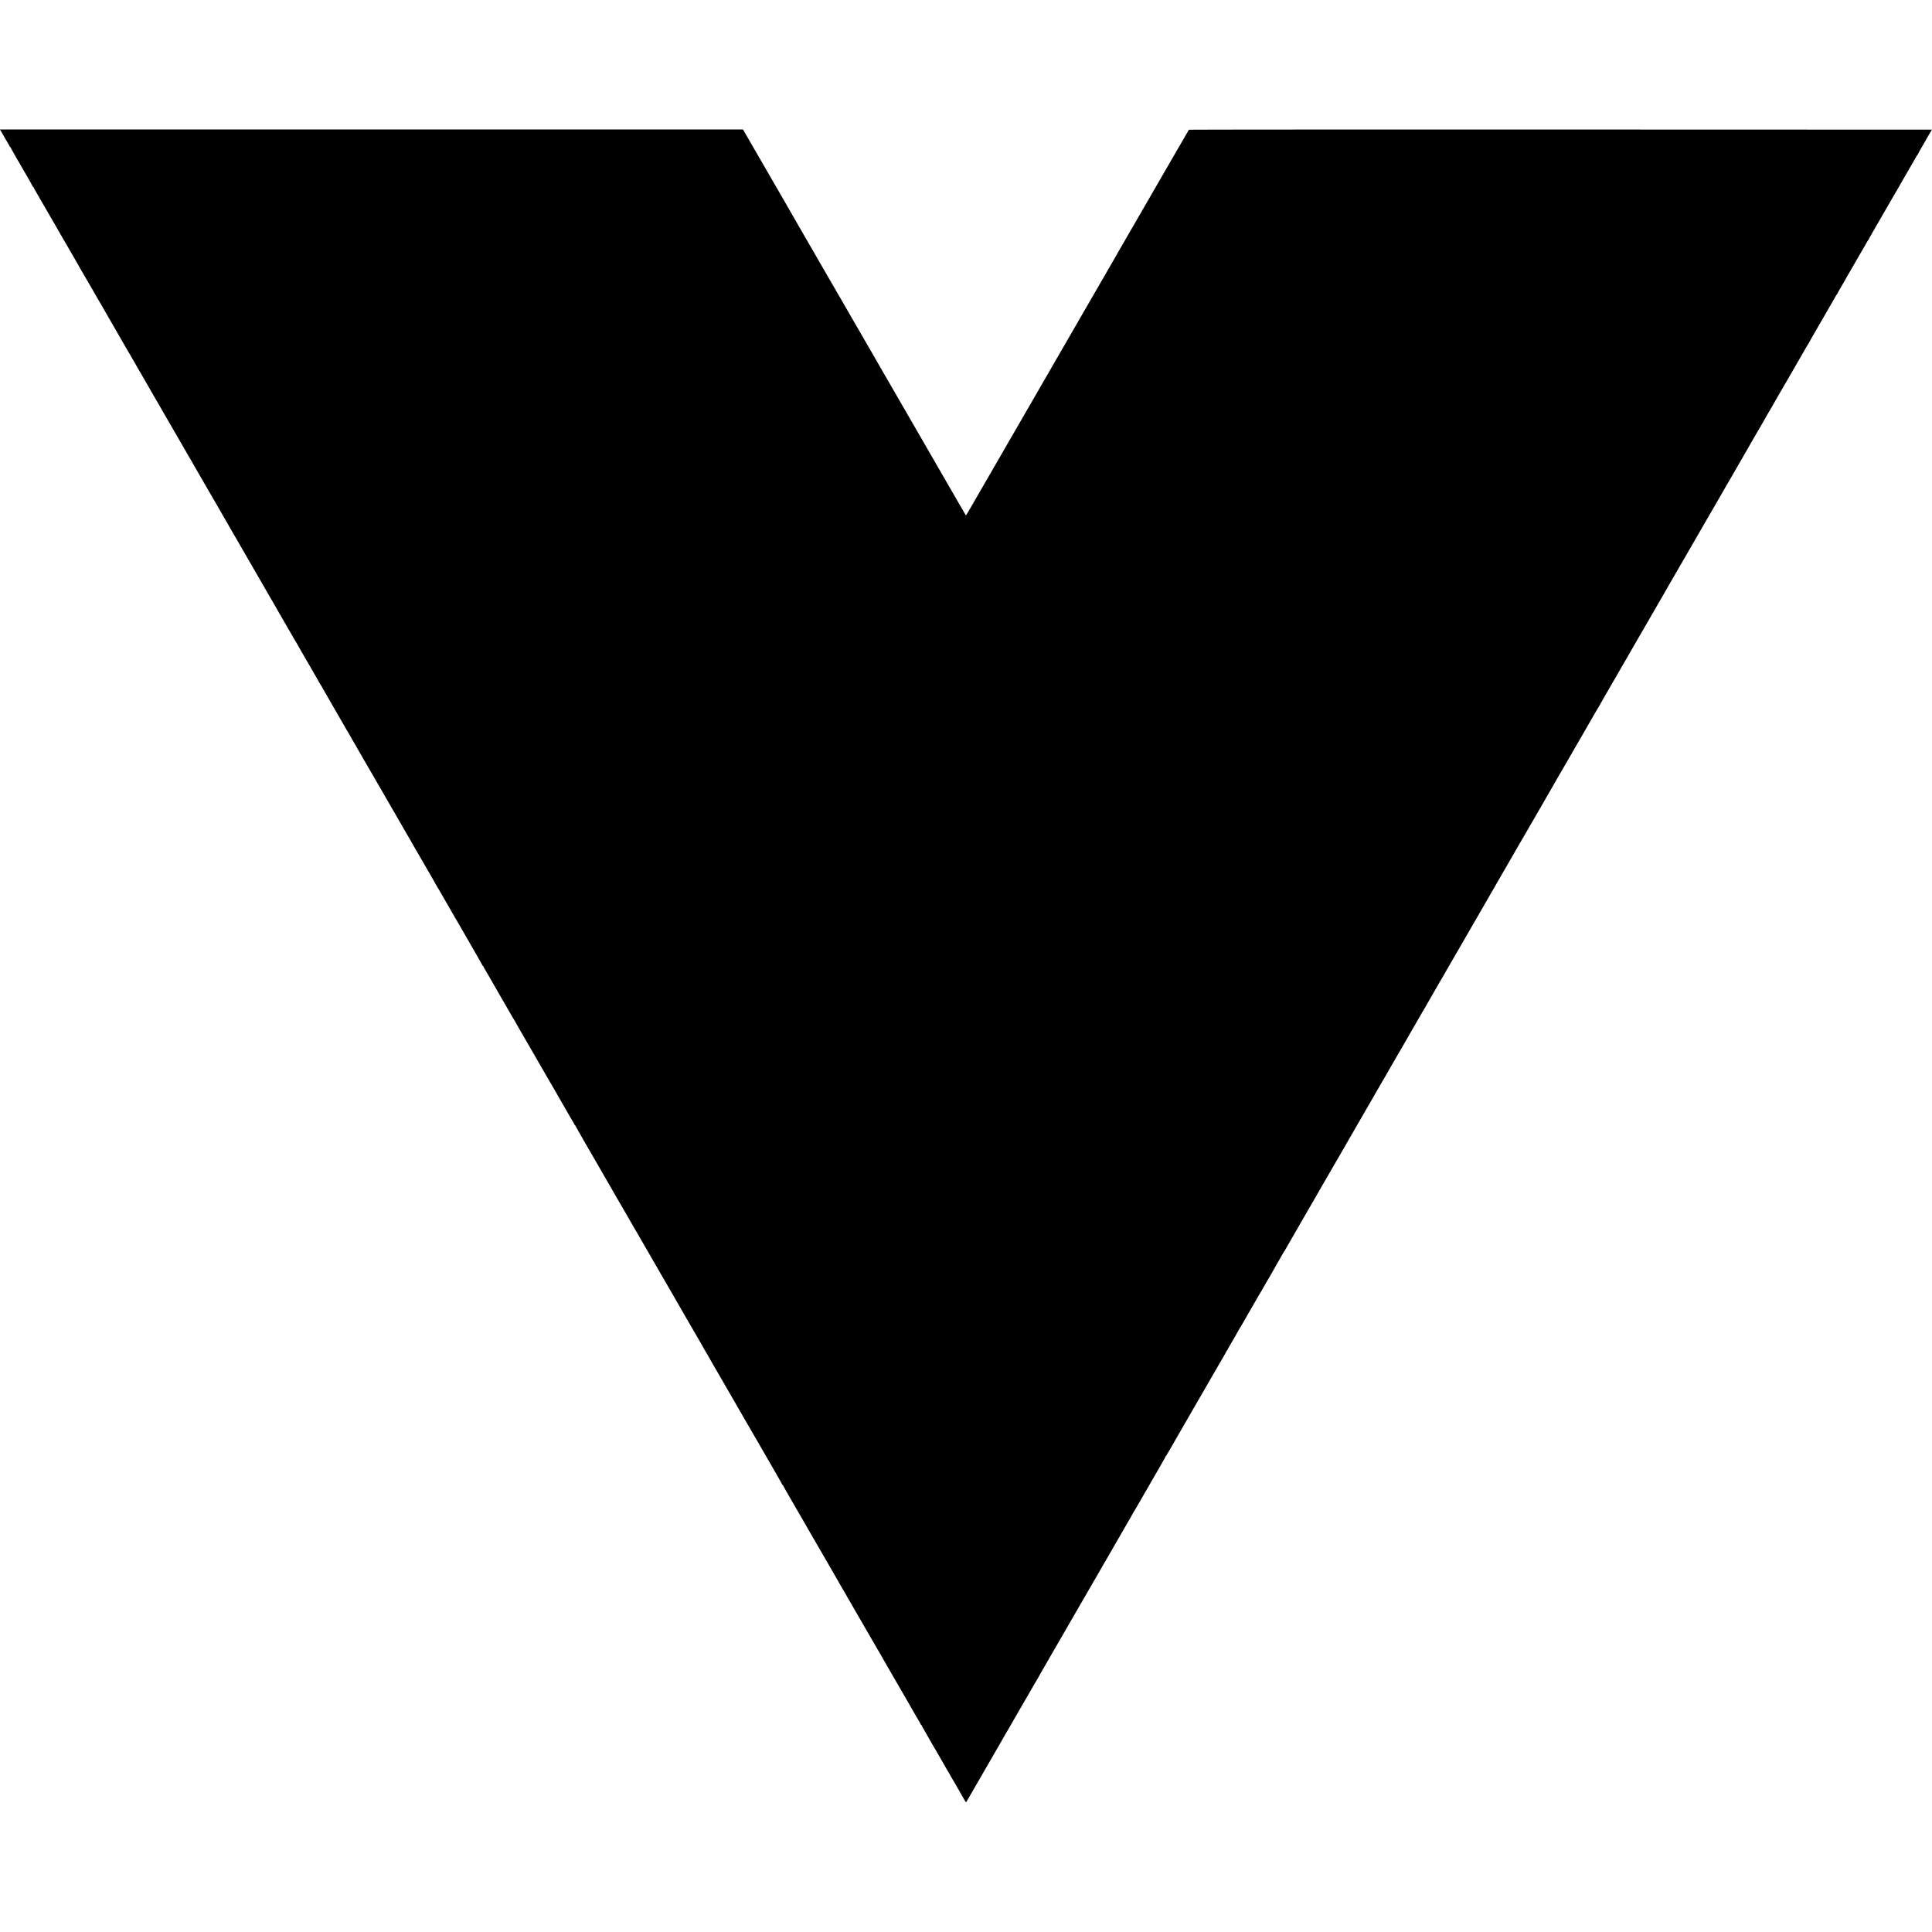
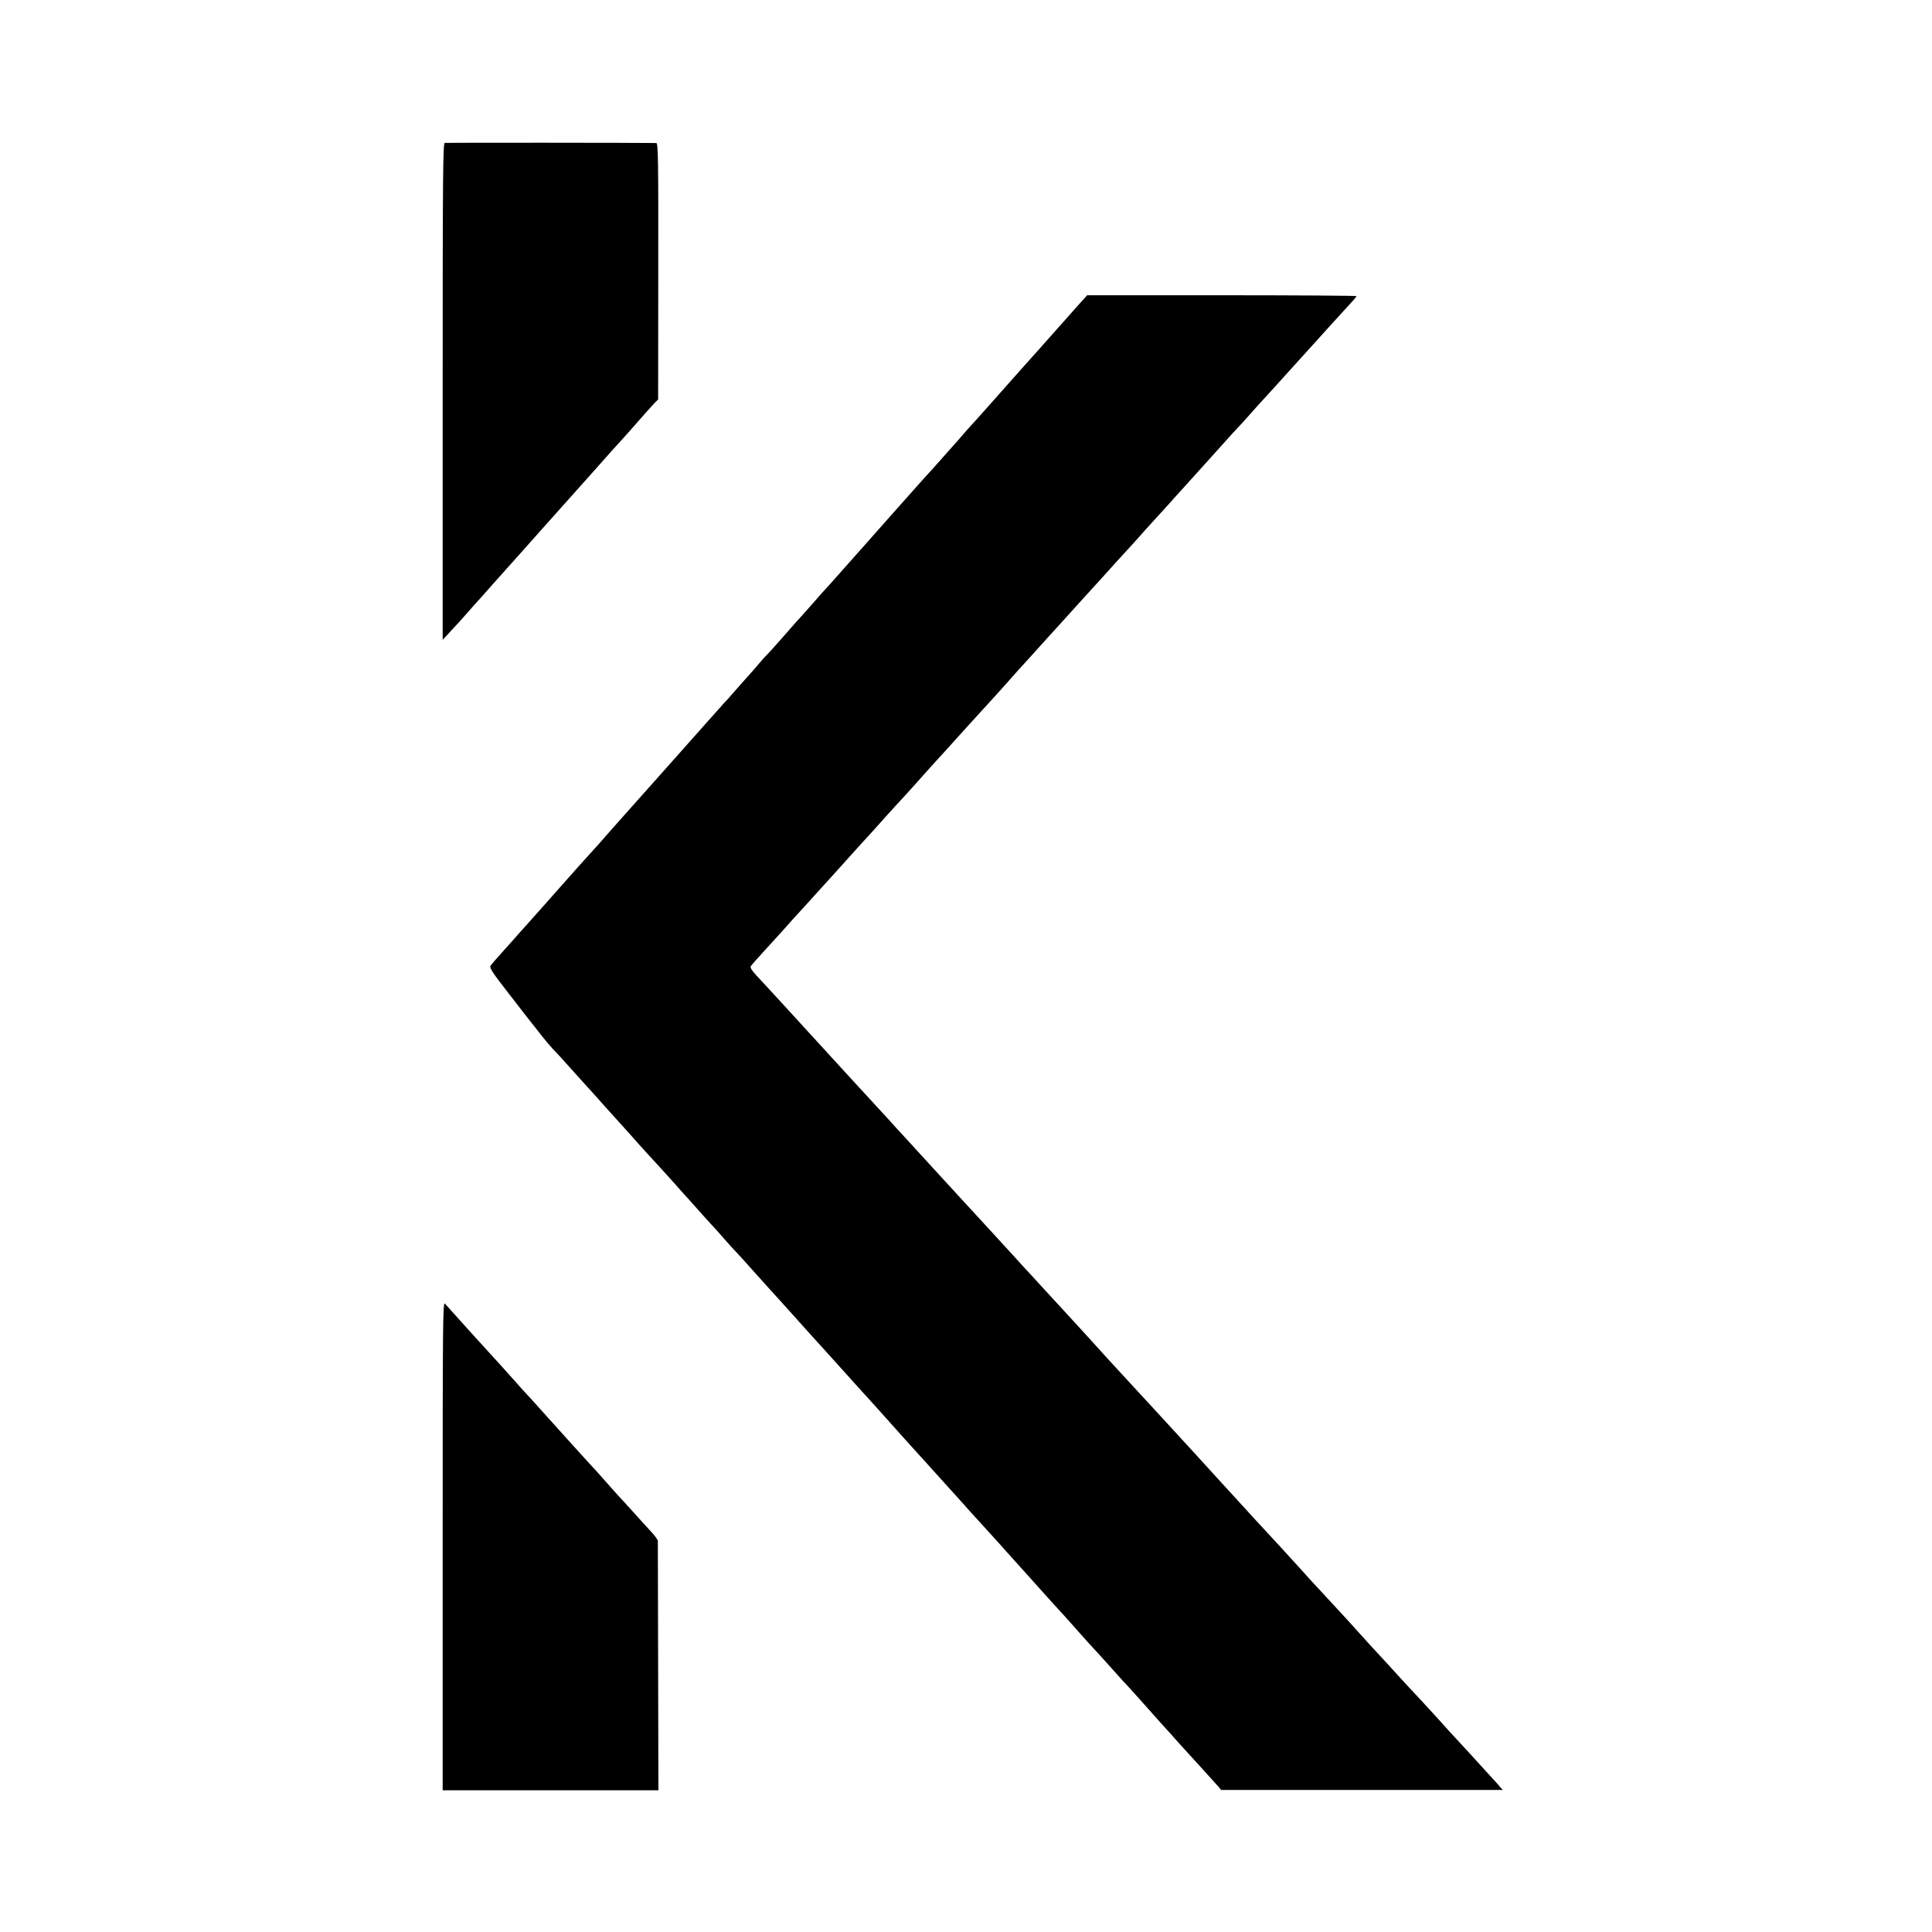
- <svg xmlns="http://www.w3.org/2000/svg" version="1.0" width="16pt" height="16pt" viewBox="0 0 16 16" preserveAspectRatio="xMidYMid meet">
-   <g transform="translate(0,16) scale(0.00032,-0.00032)" fill="#000000" stroke="none">
-     <path d="M18 46618 c45 -75 122 -207 122 -211 0 -2 25 -45 55 -95 30 -50 55 -96 55 -102 0 -5 5 -10 10 -10 6 0 10 -4 10 -9 0 -5 73 -135 161 -288 89 -153 173 -298 187 -323 14 -25 32 -57 41 -72 88 -149 187 -324 189 -335 2 -7 8 -13 13 -13 5 0 9 -4 9 -10 0 -5 46 -89 103 -187 175 -302 490 -846 507 -876 8 -16 20 -36 25 -45 28 -46 290 -498 339 -585 13 -23 74 -129 136 -236 61 -107 123 -215 137 -240 14 -25 29 -50 33 -56 5 -5 23 -37 40 -70 18 -33 38 -67 44 -75 11 -16 21 -33 63 -109 14 -25 29 -50 33 -56 4 -5 21 -35 38 -65 55 -100 261 -455 269 -465 4 -5 14 -21 20 -35 15 -29 41 -75 103 -180 24 -41 52 -88 60 -105 9 -16 57 -100 107 -185 112 -193 362 -626 380 -660 8 -14 23 -38 33 -55 11 -16 23 -37 27 -45 4 -8 26 -46 48 -85 23 -38 53 -90 67 -115 46 -81 64 -113 178 -310 62 -107 121 -210 132 -227 37 -67 56 -99 85 -148 16 -27 32 -57 36 -65 4 -8 15 -27 25 -42 9 -15 53 -89 96 -165 44 -76 177 -307 296 -513 120 -206 268 -463 330 -570 131 -227 117 -203 200 -348 36 -62 73 -125 82 -140 10 -15 21 -34 25 -42 4 -8 20 -37 36 -65 17 -27 38 -65 48 -82 49 -85 64 -111 87 -153 13 -25 28 -49 32 -55 4 -5 78 -134 165 -285 87 -151 166 -288 176 -305 10 -16 26 -43 35 -59 9 -17 125 -217 257 -445 132 -229 253 -441 270 -471 17 -30 45 -79 64 -108 18 -29 33 -54 33 -57 0 -2 20 -37 44 -77 24 -40 123 -212 221 -383 97 -170 190 -330 205 -355 16 -25 39 -65 53 -90 13 -25 81 -144 152 -265 70 -121 137 -238 150 -260 12 -22 37 -65 55 -95 18 -30 43 -73 55 -95 12 -22 48 -85 80 -140 77 -132 163 -280 190 -330 13 -22 71 -123 130 -225 59 -102 116 -199 126 -217 10 -17 29 -50 43 -72 15 -22 26 -43 26 -45 0 -2 27 -50 60 -106 33 -56 60 -103 60 -105 0 -2 55 -98 90 -155 8 -14 182 -316 239 -414 13 -22 45 -79 72 -124 27 -46 49 -86 49 -89 0 -2 14 -24 30 -48 16 -24 30 -46 30 -49 0 -5 74 -135 100 -176 5 -8 24 -42 43 -75 50 -88 58 -101 262 -455 104 -179 199 -345 213 -370 14 -25 28 -49 32 -55 4 -5 17 -26 28 -45 10 -19 62 -109 114 -200 114 -197 133 -230 170 -295 16 -27 33 -57 38 -65 17 -28 96 -165 103 -180 4 -8 16 -28 26 -45 10 -16 77 -131 148 -255 72 -124 181 -313 243 -420 62 -107 121 -209 131 -227 35 -62 323 -560 392 -678 38 -66 83 -145 100 -175 16 -30 33 -59 37 -65 4 -5 17 -27 29 -47 34 -61 56 -100 90 -156 17 -29 31 -55 31 -57 0 -2 17 -32 39 -67 21 -35 134 -229 251 -433 117 -203 235 -407 261 -451 27 -45 49 -85 49 -88 0 -4 8 -19 19 -34 15 -21 200 -341 309 -533 10 -19 33 -58 51 -87 17 -29 31 -54 31 -56 0 -2 25 -44 55 -94 30 -50 55 -95 55 -98 0 -4 6 -15 14 -23 7 -9 27 -41 43 -71 17 -30 170 -297 342 -594 171 -296 311 -542 311 -547 0 -5 5 -9 10 -9 6 0 10 -4 10 -10 0 -5 22 -47 49 -92 27 -46 58 -99 68 -118 24 -43 81 -140 93 -160 5 -8 66 -114 135 -235 69 -121 130 -227 135 -235 12 -21 259 -447 283 -490 10 -19 28 -47 38 -62 11 -14 19 -29 19 -32 0 -3 37 -69 83 -148 99 -170 305 -526 337 -583 13 -22 31 -53 41 -70 11 -16 22 -37 26 -45 7 -14 82 -146 103 -180 14 -24 181 -311 205 -355 13 -22 46 -80 75 -130 29 -49 64 -110 78 -135 14 -25 51 -88 82 -140 31 -52 59 -102 63 -110 4 -8 18 -33 31 -55 205 -353 284 -489 309 -535 17 -30 45 -78 62 -106 18 -28 36 -60 39 -72 4 -12 12 -22 17 -22 5 0 9 -4 9 -10 0 -5 109 -197 241 -427 133 -230 250 -431 259 -448 51 -90 222 -385 280 -485 37 -63 78 -135 92 -160 14 -25 67 -117 118 -205 51 -88 101 -175 111 -193 34 -58 55 -95 149 -257 51 -88 101 -173 110 -190 9 -16 76 -131 147 -255 72 -124 140 -241 151 -260 61 -108 281 -489 355 -615 38 -66 77 -133 87 -150 35 -63 91 -161 100 -175 14 -23 99 -169 128 -220 54 -97 135 -235 142 -245 4 -5 20 -32 35 -60 26 -48 238 -416 276 -480 10 -16 26 -46 37 -65 30 -53 382 -661 403 -695 10 -16 22 -37 26 -45 4 -8 26 -48 50 -88 24 -41 43 -75 43 -77 0 -2 22 -40 50 -85 27 -45 50 -84 50 -86 0 -3 38 -69 83 -147 84 -142 302 -520 340 -587 10 -19 34 -60 52 -90 18 -30 44 -75 57 -100 14 -25 45 -79 70 -120 25 -41 56 -96 70 -121 14 -25 77 -133 138 -240 62 -107 122 -210 132 -229 25 -43 310 -535 337 -581 11 -19 26 -45 34 -59 17 -32 238 -414 266 -460 11 -19 24 -41 28 -49 3 -7 75 -133 160 -278 84 -146 153 -269 153 -274 0 -5 5 -9 10 -9 6 0 10 -4 10 -10 0 -5 82 -150 181 -322 182 -314 201 -346 240 -415 12 -21 80 -139 152 -263 71 -124 141 -245 155 -270 14 -25 28 -49 32 -55 6 -8 145 -248 220 -380 37 -66 209 -362 229 -395 11 -19 24 -42 28 -49 4 -8 67 -118 140 -243 73 -125 133 -230 133 -233 0 -2 15 -28 33 -57 19 -29 47 -78 64 -108 17 -30 53 -93 79 -139 53 -90 82 -141 157 -272 82 -142 115 -199 381 -659 142 -245 268 -463 281 -485 12 -22 71 -125 132 -230 60 -104 172 -298 248 -430 76 -132 146 -253 156 -270 11 -16 22 -36 26 -44 3 -8 30 -54 60 -103 29 -49 53 -91 53 -93 0 -3 18 -34 40 -70 22 -36 40 -67 40 -69 0 -2 37 -66 81 -142 45 -77 98 -168 119 -204 20 -36 47 -81 58 -100 12 -19 27 -47 33 -62 6 -16 15 -28 20 -28 5 0 9 -4 9 -9 0 -6 63 -118 140 -251 77 -133 140 -243 140 -245 0 -2 18 -33 41 -70 22 -37 49 -83 60 -101 10 -19 29 -51 40 -71 25 -45 109 -189 126 -218 7 -11 17 -29 22 -40 6 -11 22 -38 35 -60 14 -22 37 -62 52 -90 14 -27 35 -62 45 -77 11 -14 19 -29 19 -32 0 -3 18 -35 40 -71 22 -36 40 -67 40 -69 0 -2 19 -35 42 -72 23 -38 55 -94 72 -124 26 -47 139 -244 171 -298 6 -9 21 -36 34 -60 28 -48 37 -51 51 -19 6 12 19 36 29 52 10 17 27 46 38 65 11 19 104 181 208 360 103 179 199 345 213 370 14 25 42 74 64 109 21 34 38 65 38 67 0 2 18 33 40 69 22 36 40 67 40 69 0 3 177 310 199 346 16 26 136 234 140 244 2 5 25 44 52 88 27 44 49 81 49 84 0 2 18 34 40 70 22 36 40 67 40 69 0 2 20 36 43 77 35 58 169 289 297 513 9 17 50 86 90 155 40 69 86 150 103 180 16 30 35 62 41 70 6 8 16 24 22 35 35 64 72 129 167 293 59 100 116 199 127 220 11 20 30 53 41 72 43 72 1070 1850 1121 1940 14 25 65 113 113 195 48 83 96 166 107 185 10 19 28 50 38 68 11 18 73 124 137 235 64 111 175 303 246 427 71 124 173 299 225 390 52 91 116 202 143 248 27 45 49 85 49 89 0 4 6 14 14 22 7 9 28 43 46 76 26 47 251 436 378 655 11 19 29 51 40 70 11 19 101 176 201 348 99 172 181 317 181 323 0 5 5 9 10 9 6 0 10 5 10 11 0 6 8 23 18 37 11 15 32 52 49 82 16 30 130 228 253 440 122 212 234 405 248 430 13 25 39 70 57 100 39 65 69 117 130 225 25 44 50 87 55 95 12 19 78 134 220 380 61 107 129 224 150 260 161 277 222 382 246 425 15 28 47 83 71 123 24 41 43 78 43 83 0 5 4 9 8 9 4 0 13 12 19 28 7 15 23 45 36 67 66 110 277 478 277 483 0 3 6 13 14 21 7 9 27 41 43 71 17 30 45 80 63 110 34 57 375 649 394 685 6 11 16 27 22 35 6 8 26 42 44 75 18 33 41 74 51 90 10 17 24 41 32 55 54 97 72 128 88 152 11 14 19 28 19 30 0 3 79 141 175 308 96 167 175 305 175 308 0 3 6 13 14 21 7 9 26 39 41 66 33 60 276 483 338 587 24 40 46 80 50 88 4 8 13 24 20 35 14 23 95 163 125 215 11 19 52 91 92 160 40 69 80 139 90 155 9 17 103 179 207 360 105 182 200 346 211 365 103 181 463 802 489 845 7 11 15 27 19 35 4 8 29 51 55 95 64 110 828 1433 848 1470 9 17 24 41 33 55 9 14 29 48 45 77 15 28 52 93 82 145 30 51 62 107 71 123 17 30 231 398 400 690 51 88 103 179 115 202 12 23 26 48 32 55 6 7 24 38 40 68 17 30 61 107 98 170 37 63 84 144 103 180 19 36 41 72 48 81 8 8 14 18 14 21 0 4 27 51 59 106 32 55 72 124 89 154 16 29 71 125 122 213 51 88 104 180 118 205 13 25 28 50 32 55 4 6 17 26 28 45 11 19 45 80 77 135 31 55 66 116 77 135 11 19 88 152 171 295 401 694 620 1072 650 1125 11 19 87 152 170 295 83 143 158 273 166 288 9 16 21 36 26 45 6 9 31 52 55 96 25 43 54 94 66 115 11 20 95 164 186 321 91 157 173 299 182 315 9 17 26 46 37 65 12 19 66 114 121 210 56 96 108 186 117 200 8 14 24 40 34 59 24 45 383 664 412 713 5 9 17 29 26 45 15 28 120 210 241 419 36 61 68 117 72 125 4 8 12 23 19 34 35 57 245 420 262 453 11 20 35 61 53 90 17 29 32 54 32 56 0 3 28 51 62 108 33 57 70 119 80 138 10 19 23 42 28 50 5 8 32 53 59 100 27 47 149 258 271 470 122 212 234 405 248 430 30 53 62 108 80 135 6 11 15 27 19 35 4 8 85 150 181 315 96 165 187 323 202 350 31 56 116 202 130 225 5 8 25 42 43 75 19 33 92 159 162 280 149 257 157 271 202 350 19 33 38 67 43 75 9 14 228 392 275 475 12 22 55 96 95 165 40 69 80 139 90 155 24 42 202 350 221 383 9 15 27 47 41 72 14 25 75 131 136 236 61 106 121 210 134 232 99 172 271 470 279 482 5 8 23 40 40 70 18 30 81 141 142 245 60 105 121 210 135 235 14 25 71 124 127 220 56 96 143 247 194 335 51 88 96 167 102 175 14 24 180 311 204 355 23 43 340 590 356 615 5 8 50 87 101 175 171 301 517 898 582 1008 25 43 46 81 46 83 0 2 12 23 27 47 14 23 40 67 56 97 16 30 35 62 42 70 7 8 15 22 18 30 4 8 20 38 37 65 16 28 33 57 37 65 6 12 111 196 143 250 5 8 55 95 112 193 57 98 113 195 126 215 12 20 27 46 32 57 6 11 14 27 20 35 5 8 76 130 156 270 80 140 165 287 187 325 23 39 52 90 66 115 13 25 30 52 37 61 8 8 14 18 14 21 0 4 41 77 92 165 50 87 175 302 276 478 101 176 208 360 236 408 28 49 67 117 86 152 19 35 41 70 48 77 6 6 12 15 12 19 0 7 124 224 167 291 12 21 23 40 23 42 0 2 21 40 46 83 26 43 55 92 64 109 54 95 327 568 354 614 19 30 45 75 59 100 71 128 82 145 89 148 4 2 8 8 8 13 0 5 42 82 94 172 311 538 496 858 518 897 14 25 40 70 58 100 18 30 42 71 53 90 10 19 79 139 152 265 73 127 142 246 153 265 10 19 43 76 72 125 29 50 63 108 75 130 65 116 80 140 87 143 4 2 8 8 8 12 0 8 114 212 140 250 6 8 14 24 20 35 5 11 54 97 108 190 l100 170 -9611 3 c-5286 1 -9614 -1 -9618 -5 -5 -6 -419 -719 -619 -1068 -89 -155 -267 -463 -323 -560 -38 -66 -81 -140 -95 -165 -31 -56 -263 -457 -526 -910 -110 -190 -224 -388 -254 -440 -29 -52 -61 -109 -71 -125 -23 -39 -243 -420 -268 -465 -11 -19 -204 -352 -428 -740 -224 -388 -477 -826 -563 -975 -85 -148 -185 -322 -222 -385 -37 -63 -120 -207 -185 -320 -65 -113 -177 -306 -248 -430 -72 -124 -172 -297 -222 -385 -51 -88 -142 -245 -202 -350 -131 -226 -247 -427 -408 -705 -65 -113 -249 -432 -410 -710 -160 -278 -388 -673 -506 -877 -118 -205 -216 -373 -219 -373 -3 0 -52 82 -109 183 -58 100 -144 250 -192 332 -95 164 -402 696 -647 1120 -85 149 -228 396 -317 550 -212 365 -982 1700 -1008 1745 -10 19 -43 76 -72 125 -29 50 -64 110 -77 135 -14 25 -63 110 -110 190 -47 80 -96 165 -110 190 -14 25 -99 171 -188 325 -89 154 -174 300 -188 325 -13 25 -64 113 -112 195 -48 83 -140 242 -205 355 -65 113 -183 317 -263 454 -79 137 -152 264 -163 282 -50 89 -335 583 -354 614 -12 19 -34 58 -50 85 -15 28 -129 226 -253 440 -124 215 -235 408 -247 430 -12 22 -69 121 -127 220 -58 99 -226 389 -373 645 -148 256 -324 561 -392 678 -67 117 -134 232 -147 255 -13 23 -33 59 -46 80 l-22 37 -9615 0 -9615 0 20 -32z" />
+ <svg xmlns="http://www.w3.org/2000/svg" version="1.0" width="1363pt" height="1363pt" viewBox="0 0 1363 1363" preserveAspectRatio="xMidYMid meet">
+   <g transform="translate(0,1363) scale(0.1,-0.1)" fill="#000000" stroke="none">
+     <path d="M3138 12622 c-13 -3 -15 -198 -15 -1754 l0 -1752 61 66 c34 36 86 93 116 128 30 35 60 68 66 74 5 6 32 36 59 66 26 30 80 91 120 135 73 81 225 252 280 314 17 19 51 57 76 85 52 58 210 235 308 345 69 79 146 164 171 191 8 9 33 36 55 61 118 135 162 184 184 207 l24 24 1 904 c1 797 -1 904 -14 905 -68 2 -1480 3 -1492 1z" />
+     <path d="M7602 11472 c-37 -41 -75 -84 -85 -96 -10 -12 -33 -37 -50 -56 -18 -20 -63 -71 -102 -115 -38 -44 -77 -86 -85 -95 -15 -17 -47 -52 -280 -315 -73 -82 -142 -160 -154 -172 -11 -12 -39 -43 -61 -69 -22 -26 -49 -57 -60 -68 -11 -12 -49 -55 -85 -96 -36 -41 -70 -79 -76 -85 -6 -5 -121 -134 -255 -285 -229 -259 -290 -327 -314 -354 -5 -6 -44 -49 -85 -96 -41 -47 -82 -92 -90 -100 -8 -8 -46 -51 -84 -95 -39 -44 -75 -84 -80 -90 -6 -5 -60 -66 -120 -135 -60 -69 -119 -134 -131 -145 -11 -11 -33 -36 -49 -55 -16 -19 -49 -58 -75 -86 -25 -28 -71 -79 -101 -114 -30 -35 -62 -71 -71 -79 -8 -9 -179 -200 -379 -426 -201 -225 -369 -415 -375 -421 -5 -6 -33 -37 -62 -70 -52 -60 -80 -92 -137 -154 -18 -19 -108 -120 -201 -225 -92 -104 -200 -226 -239 -269 -39 -43 -79 -88 -89 -100 -10 -12 -48 -54 -85 -95 -37 -41 -73 -82 -80 -92 -11 -16 4 -40 133 -206 80 -103 151 -195 158 -203 7 -8 35 -44 63 -80 28 -36 66 -81 85 -101 19 -19 66 -70 104 -113 39 -44 84 -93 100 -111 17 -18 55 -61 87 -96 31 -35 67 -75 80 -90 39 -42 165 -183 185 -205 25 -30 160 -178 204 -225 19 -21 62 -68 95 -105 32 -37 70 -79 84 -94 14 -15 52 -58 85 -95 33 -38 74 -82 90 -100 17 -17 57 -62 90 -100 33 -38 71 -80 85 -94 14 -14 82 -89 150 -166 69 -76 132 -146 140 -155 21 -23 154 -170 180 -200 12 -14 40 -45 63 -70 23 -25 80 -88 127 -140 47 -52 87 -97 90 -100 3 -3 43 -48 90 -100 47 -52 104 -115 127 -140 23 -25 50 -55 61 -68 26 -29 140 -157 172 -192 26 -28 39 -43 180 -199 47 -52 92 -102 100 -111 32 -35 99 -109 180 -200 47 -52 106 -117 132 -145 25 -27 56 -61 68 -75 18 -21 84 -94 185 -206 11 -12 49 -55 85 -95 72 -81 155 -172 185 -204 11 -12 51 -57 90 -101 89 -100 81 -92 140 -155 28 -30 86 -95 130 -144 44 -50 85 -94 91 -100 6 -5 66 -73 135 -150 68 -77 133 -149 144 -161 11 -11 35 -38 54 -60 19 -21 57 -64 85 -94 62 -67 197 -217 223 -246 l18 -22 994 0 993 0 -19 21 c-10 12 -20 24 -23 27 -3 3 -50 55 -105 115 -55 61 -123 135 -151 165 -28 30 -62 67 -76 82 -13 14 -53 59 -88 98 -69 76 -137 149 -199 215 -20 22 -89 96 -151 165 -63 69 -117 127 -120 130 -3 3 -45 50 -95 105 -49 55 -99 109 -110 121 -54 58 -207 224 -223 241 -14 17 -95 105 -207 228 -16 17 -70 76 -122 132 -52 56 -102 110 -111 121 -16 18 -156 171 -217 237 -16 18 -66 72 -110 121 -44 48 -93 102 -110 120 -16 18 -66 72 -110 120 -44 48 -85 92 -90 98 -6 6 -65 70 -130 141 -66 72 -124 135 -130 141 -19 20 -180 196 -195 214 -8 9 -60 66 -115 126 -188 204 -220 239 -260 283 -22 24 -51 56 -65 71 -14 14 -68 73 -120 131 -52 57 -97 106 -100 109 -3 3 -52 57 -110 120 -58 63 -130 142 -161 175 -31 33 -111 121 -179 195 -68 74 -164 179 -214 234 -50 54 -98 106 -106 116 -8 9 -58 64 -110 120 -119 129 -136 147 -185 201 -22 24 -89 98 -150 164 -136 148 -114 124 -215 235 -47 51 -90 98 -95 104 -6 6 -42 45 -79 86 -38 41 -89 96 -113 122 -30 33 -42 52 -36 62 4 7 49 58 98 111 101 111 116 127 164 181 19 22 57 64 85 94 28 30 89 98 136 150 47 52 92 101 100 110 8 9 49 54 90 100 41 46 82 91 90 100 29 31 169 185 190 210 12 14 43 48 68 75 26 28 88 95 137 150 49 55 105 118 125 140 20 22 63 69 96 105 32 36 95 105 139 154 44 48 89 98 100 110 11 12 58 64 105 115 47 52 93 103 103 115 22 25 62 70 137 152 30 33 71 78 90 100 39 42 225 248 299 330 25 27 82 90 126 138 77 86 106 118 164 181 15 17 52 57 82 90 29 34 90 101 134 149 44 49 89 98 100 110 11 13 56 63 101 112 44 49 147 163 229 254 81 91 153 170 159 175 6 6 45 48 86 95 41 47 78 87 81 90 3 3 32 34 64 70 58 64 179 198 285 315 30 33 93 103 140 155 47 51 104 114 127 139 24 25 43 49 43 52 0 3 -428 6 -950 6 l-950 0 -68 -75z" />
+     <path d="M3123 2725 l0 -1725 761 0 761 0 -2 872 c-1 480 -2 880 -2 888 -1 8 -23 38 -49 66 -26 28 -81 88 -122 134 -41 46 -84 93 -95 104 -11 12 -54 59 -95 106 -41 47 -77 87 -80 90 -21 21 -258 283 -376 415 -49 55 -98 109 -109 120 -11 11 -51 56 -90 100 -38 43 -77 86 -85 95 -12 13 -161 176 -195 214 -5 6 -50 56 -100 111 -49 55 -97 108 -106 118 -15 16 -16 -128 -16 -1708z" />
  </g>
</svg>
